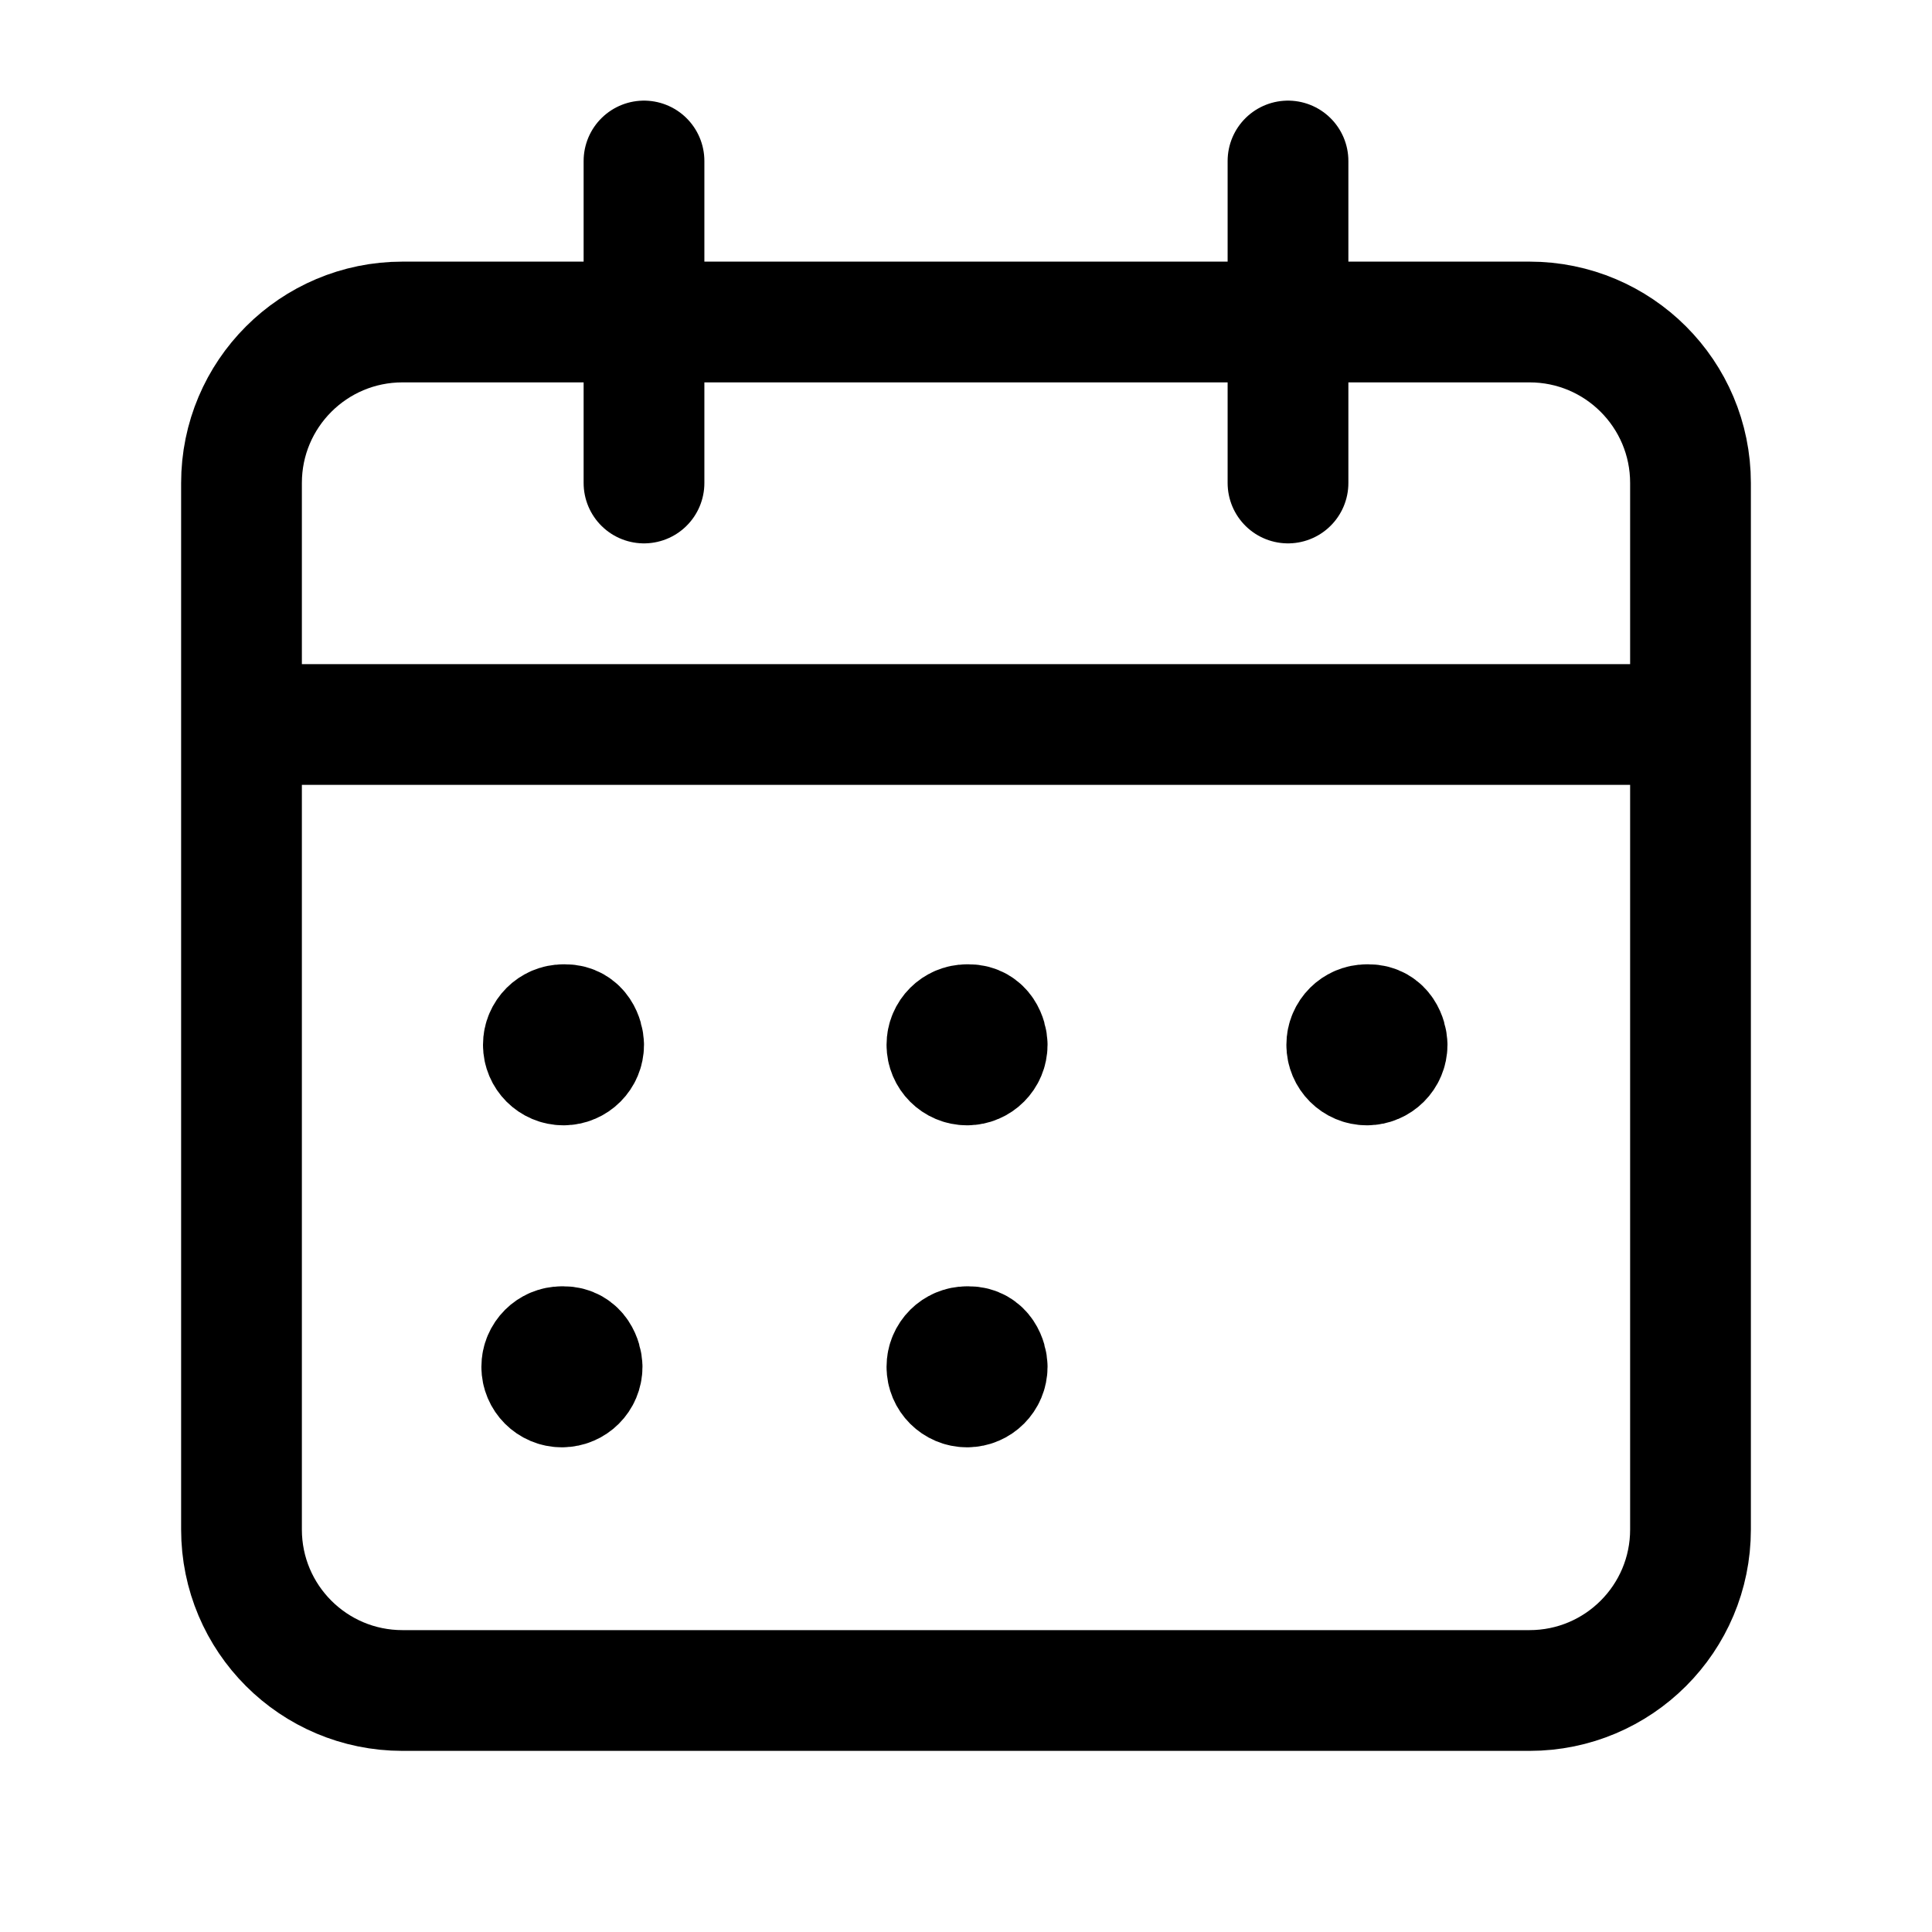
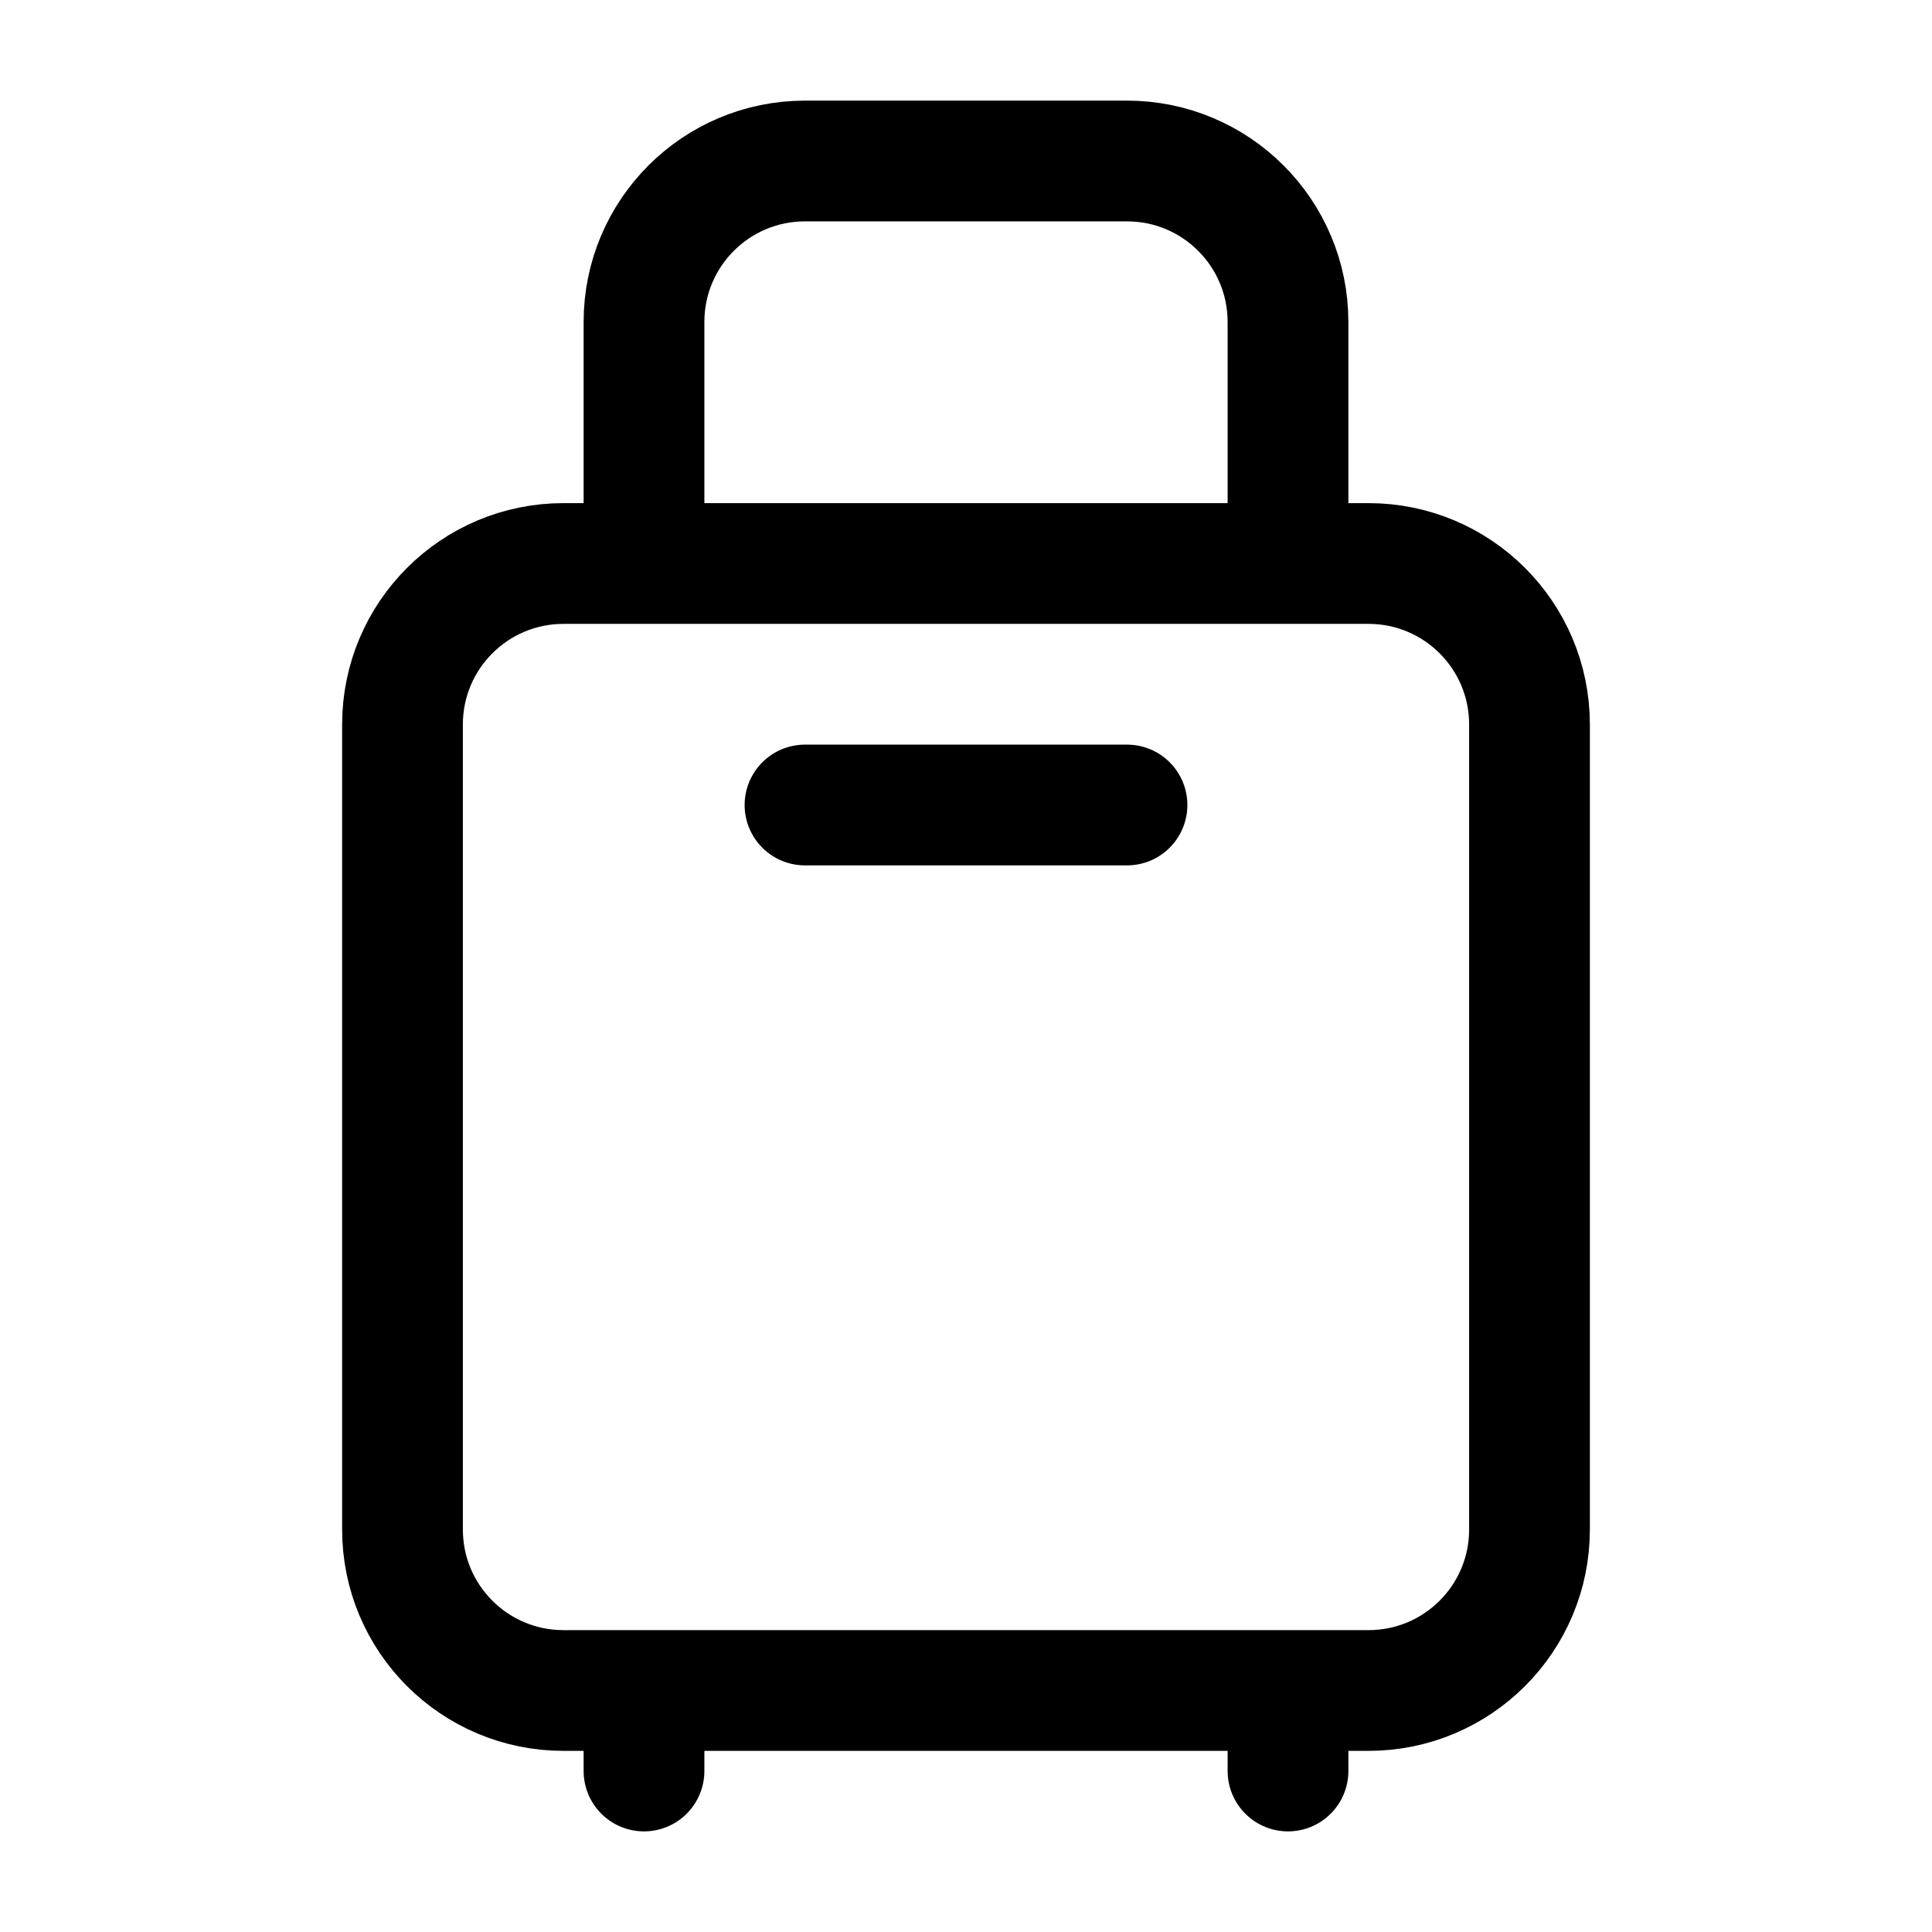
<svg xmlns="http://www.w3.org/2000/svg" width="24" height="24" viewBox="0 0 24 24" fill="none">
-   <path d="M16 2V6M8 2V6M3 9H21M7 12.729C6.862 12.729 6.75 12.841 6.75 12.979C6.75 13.117 6.862 13.229 7 13.229C7.138 13.229 7.25 13.117 7.25 12.979C7.247 12.896 7.198 12.729 7.02 12.729M6.98 16.729C6.842 16.729 6.73 16.841 6.73 16.979C6.73 17.117 6.842 17.229 6.98 17.229C7.119 17.229 7.231 17.117 7.231 16.979C7.228 16.896 7.178 16.729 7 16.729M12.013 16.729C11.875 16.729 11.763 16.841 11.763 16.979C11.763 17.117 11.875 17.229 12.013 17.229C12.151 17.229 12.263 17.117 12.263 16.979C12.261 16.896 12.211 16.729 12.033 16.729M12.013 12.729C11.875 12.729 11.763 12.841 11.763 12.979C11.763 13.117 11.875 13.229 12.013 13.229C12.151 13.229 12.263 13.117 12.263 12.979C12.261 12.896 12.211 12.729 12.033 12.729M16.98 12.729C16.842 12.729 16.73 12.841 16.73 12.979C16.73 13.117 16.842 13.229 16.98 13.229C17.119 13.229 17.231 13.117 17.231 12.979C17.228 12.896 17.178 12.729 17 12.729M19 4H5C3.895 4 3 4.895 3 6V19C3 20.105 3.895 21 5 21H19C20.105 21 21 20.105 21 19V6C21 4.895 20.105 4 19 4Z" stroke="currentColor" stroke-width="1.5" stroke-linecap="round" stroke-linejoin="round" />
+   <path d="M10 10H14M8 21V22M16 21V22M16 7V4C16 2.895 15.105 2 14 2H10C8.895 2 8 2.895 8 4V7M17 21H7C5.895 21 5 20.105 5 19V9C5 7.895 5.895 7 7 7H17C18.105 7 19 7.895 19 9V19C19 20.105 18.105 21 17 21Z" stroke="currentColor" stroke-width="1.5" stroke-linecap="round" stroke-linejoin="round" />
</svg>
